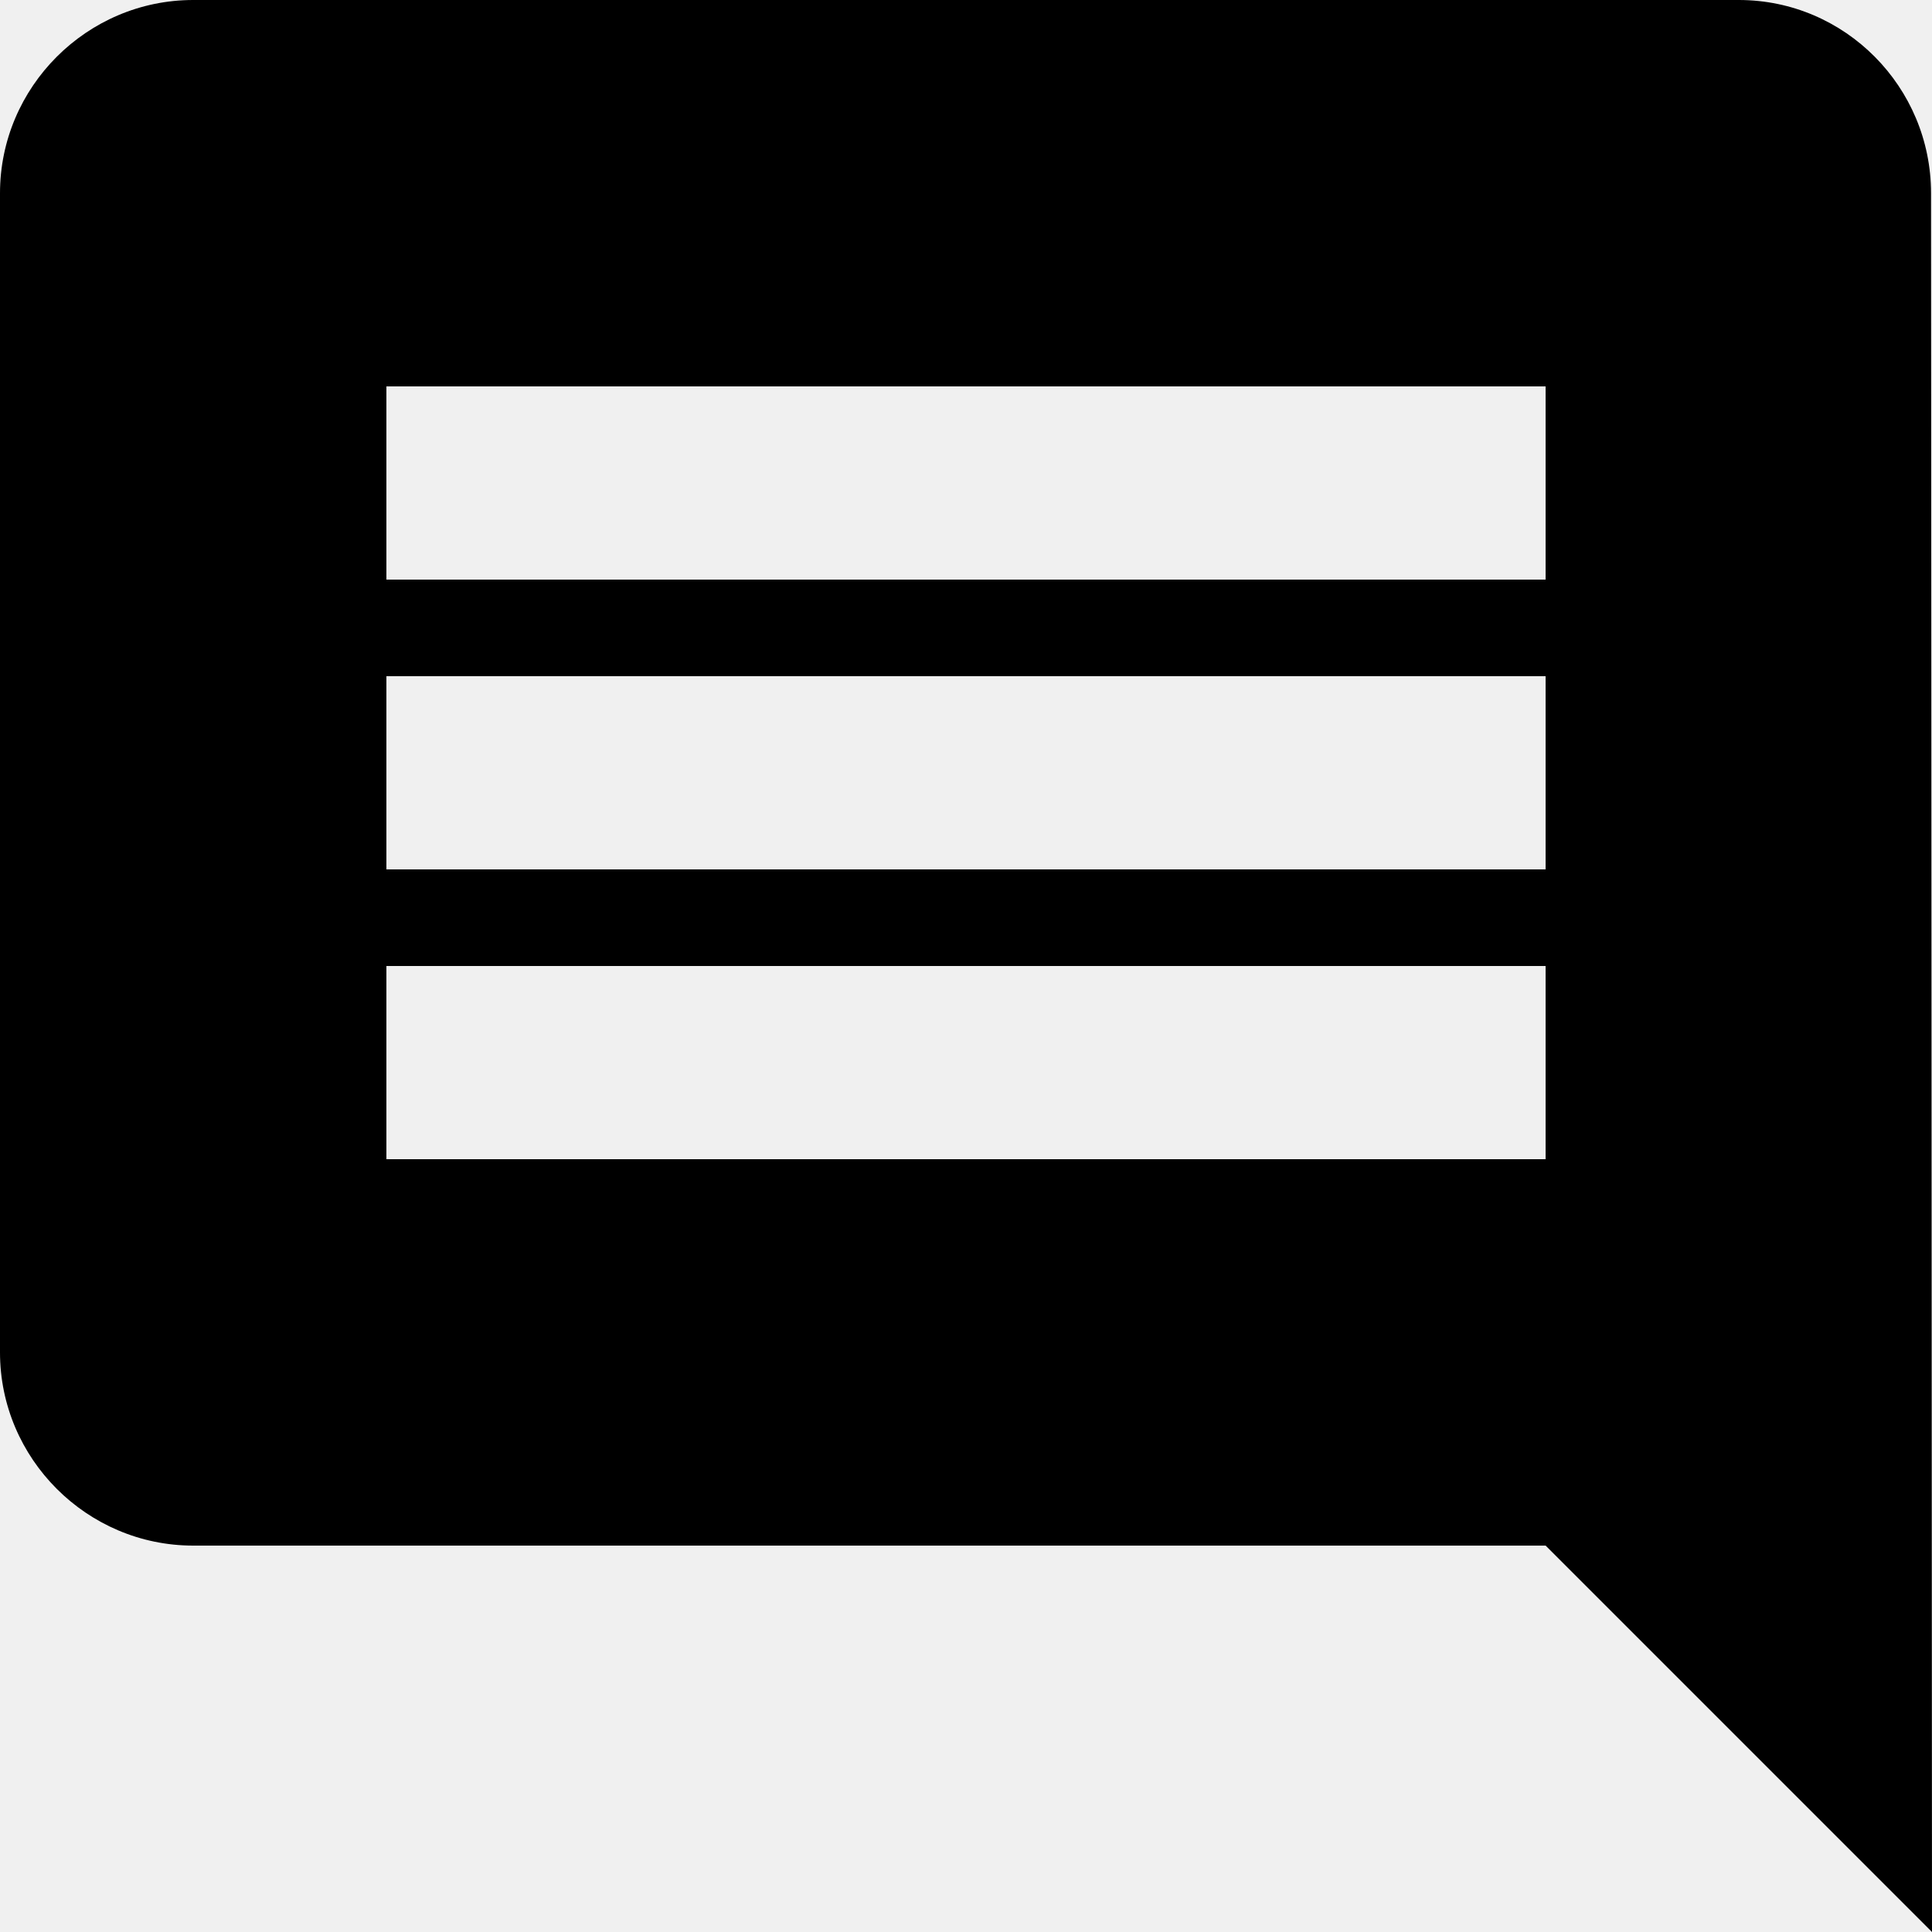
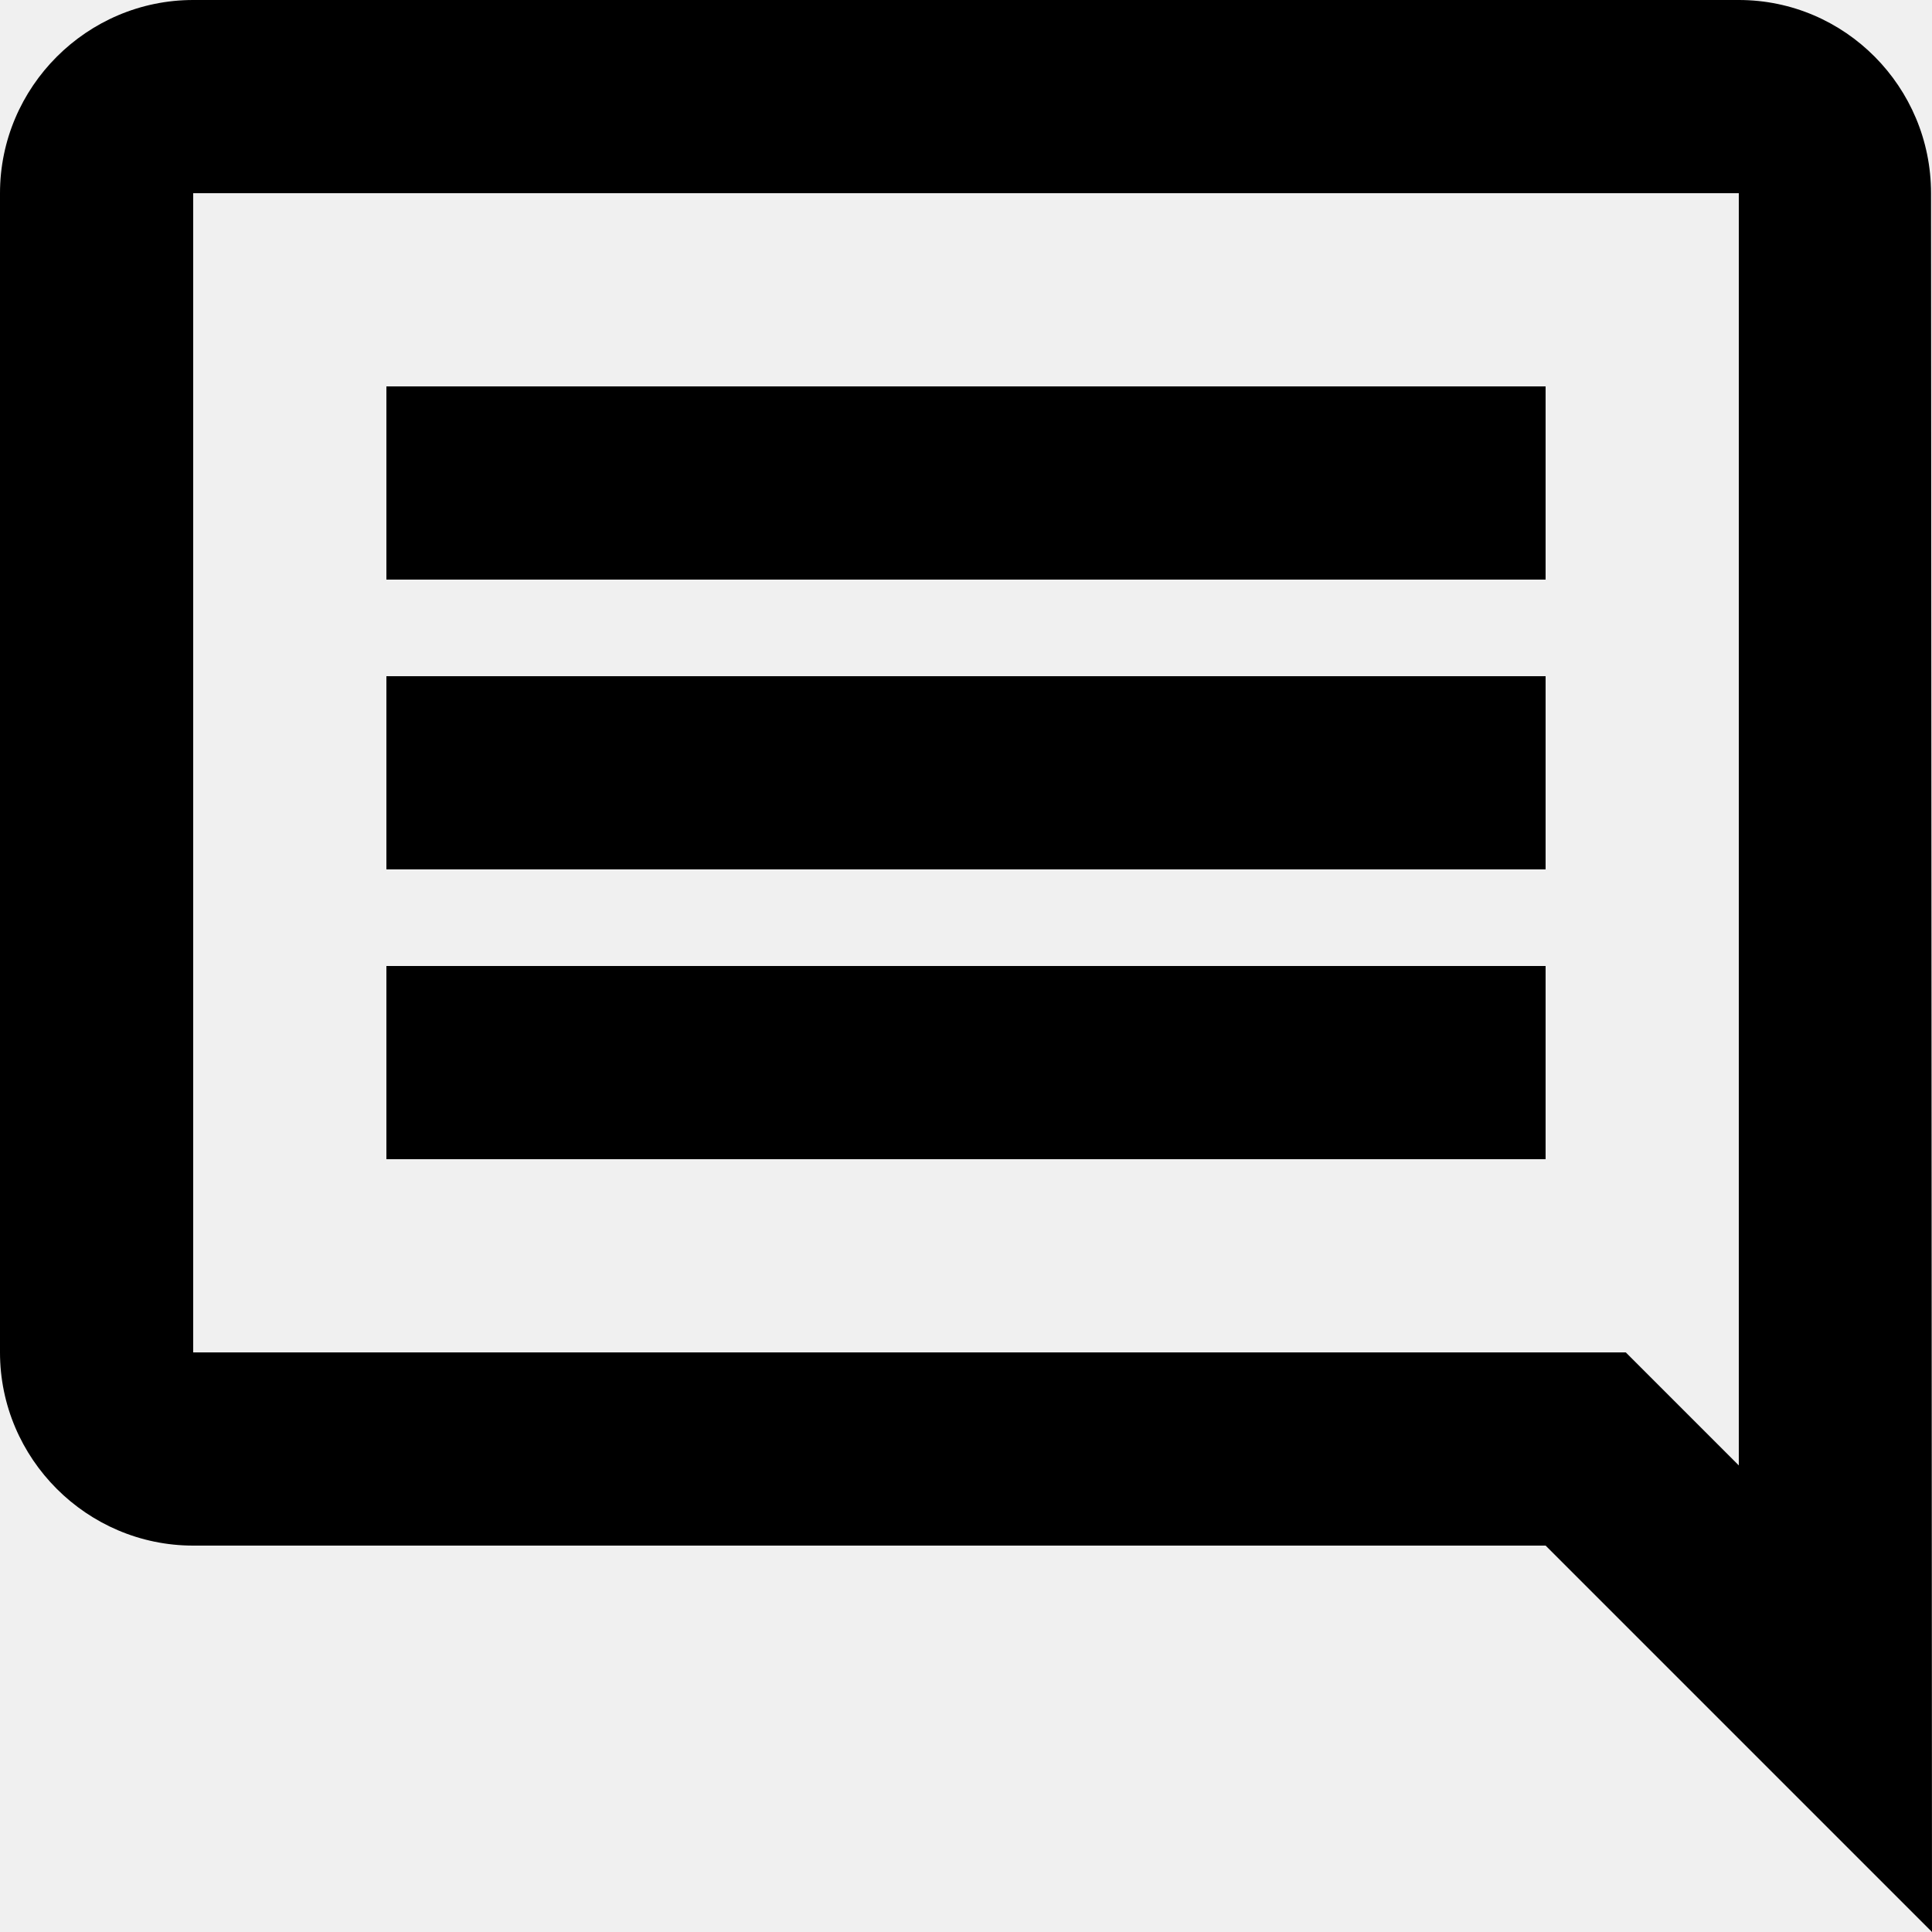
<svg xmlns="http://www.w3.org/2000/svg" width="1000" height="1000" viewBox="0 0 1000 1000" fill="none">
-   <g clip-path="url(#clip0_1_18)">
-     <path d="M999.5 100C999.5 45 955 0 900 0H100C45 0 0 45 0 100V700C0 755 45 800 100 800H800L1000 1000L999.5 100ZM800 600H200V500H800V600ZM800 450H200V350H800V450ZM800 300H200V200H800V300Z" fill="black" />
-   </g>
-   <defs>
-     <clipPath id="clip0_1_18">
-       <rect width="1000" height="1000" fill="white" />
-     </clipPath>
-   </defs>
+   <path d="M999.5 100C999.5 45 955 0 900 0H100C45 0 0 45 0 100V700C0 755 45 800 100 800H800L1000 1000L999.5 100ZM900 100V758.5L841.5 700H100V100H900ZM200 500H800V600H200V500ZM200 350H800V450H200V350ZM200 200H800V300H200V200Z" fill="black" />
</svg>
